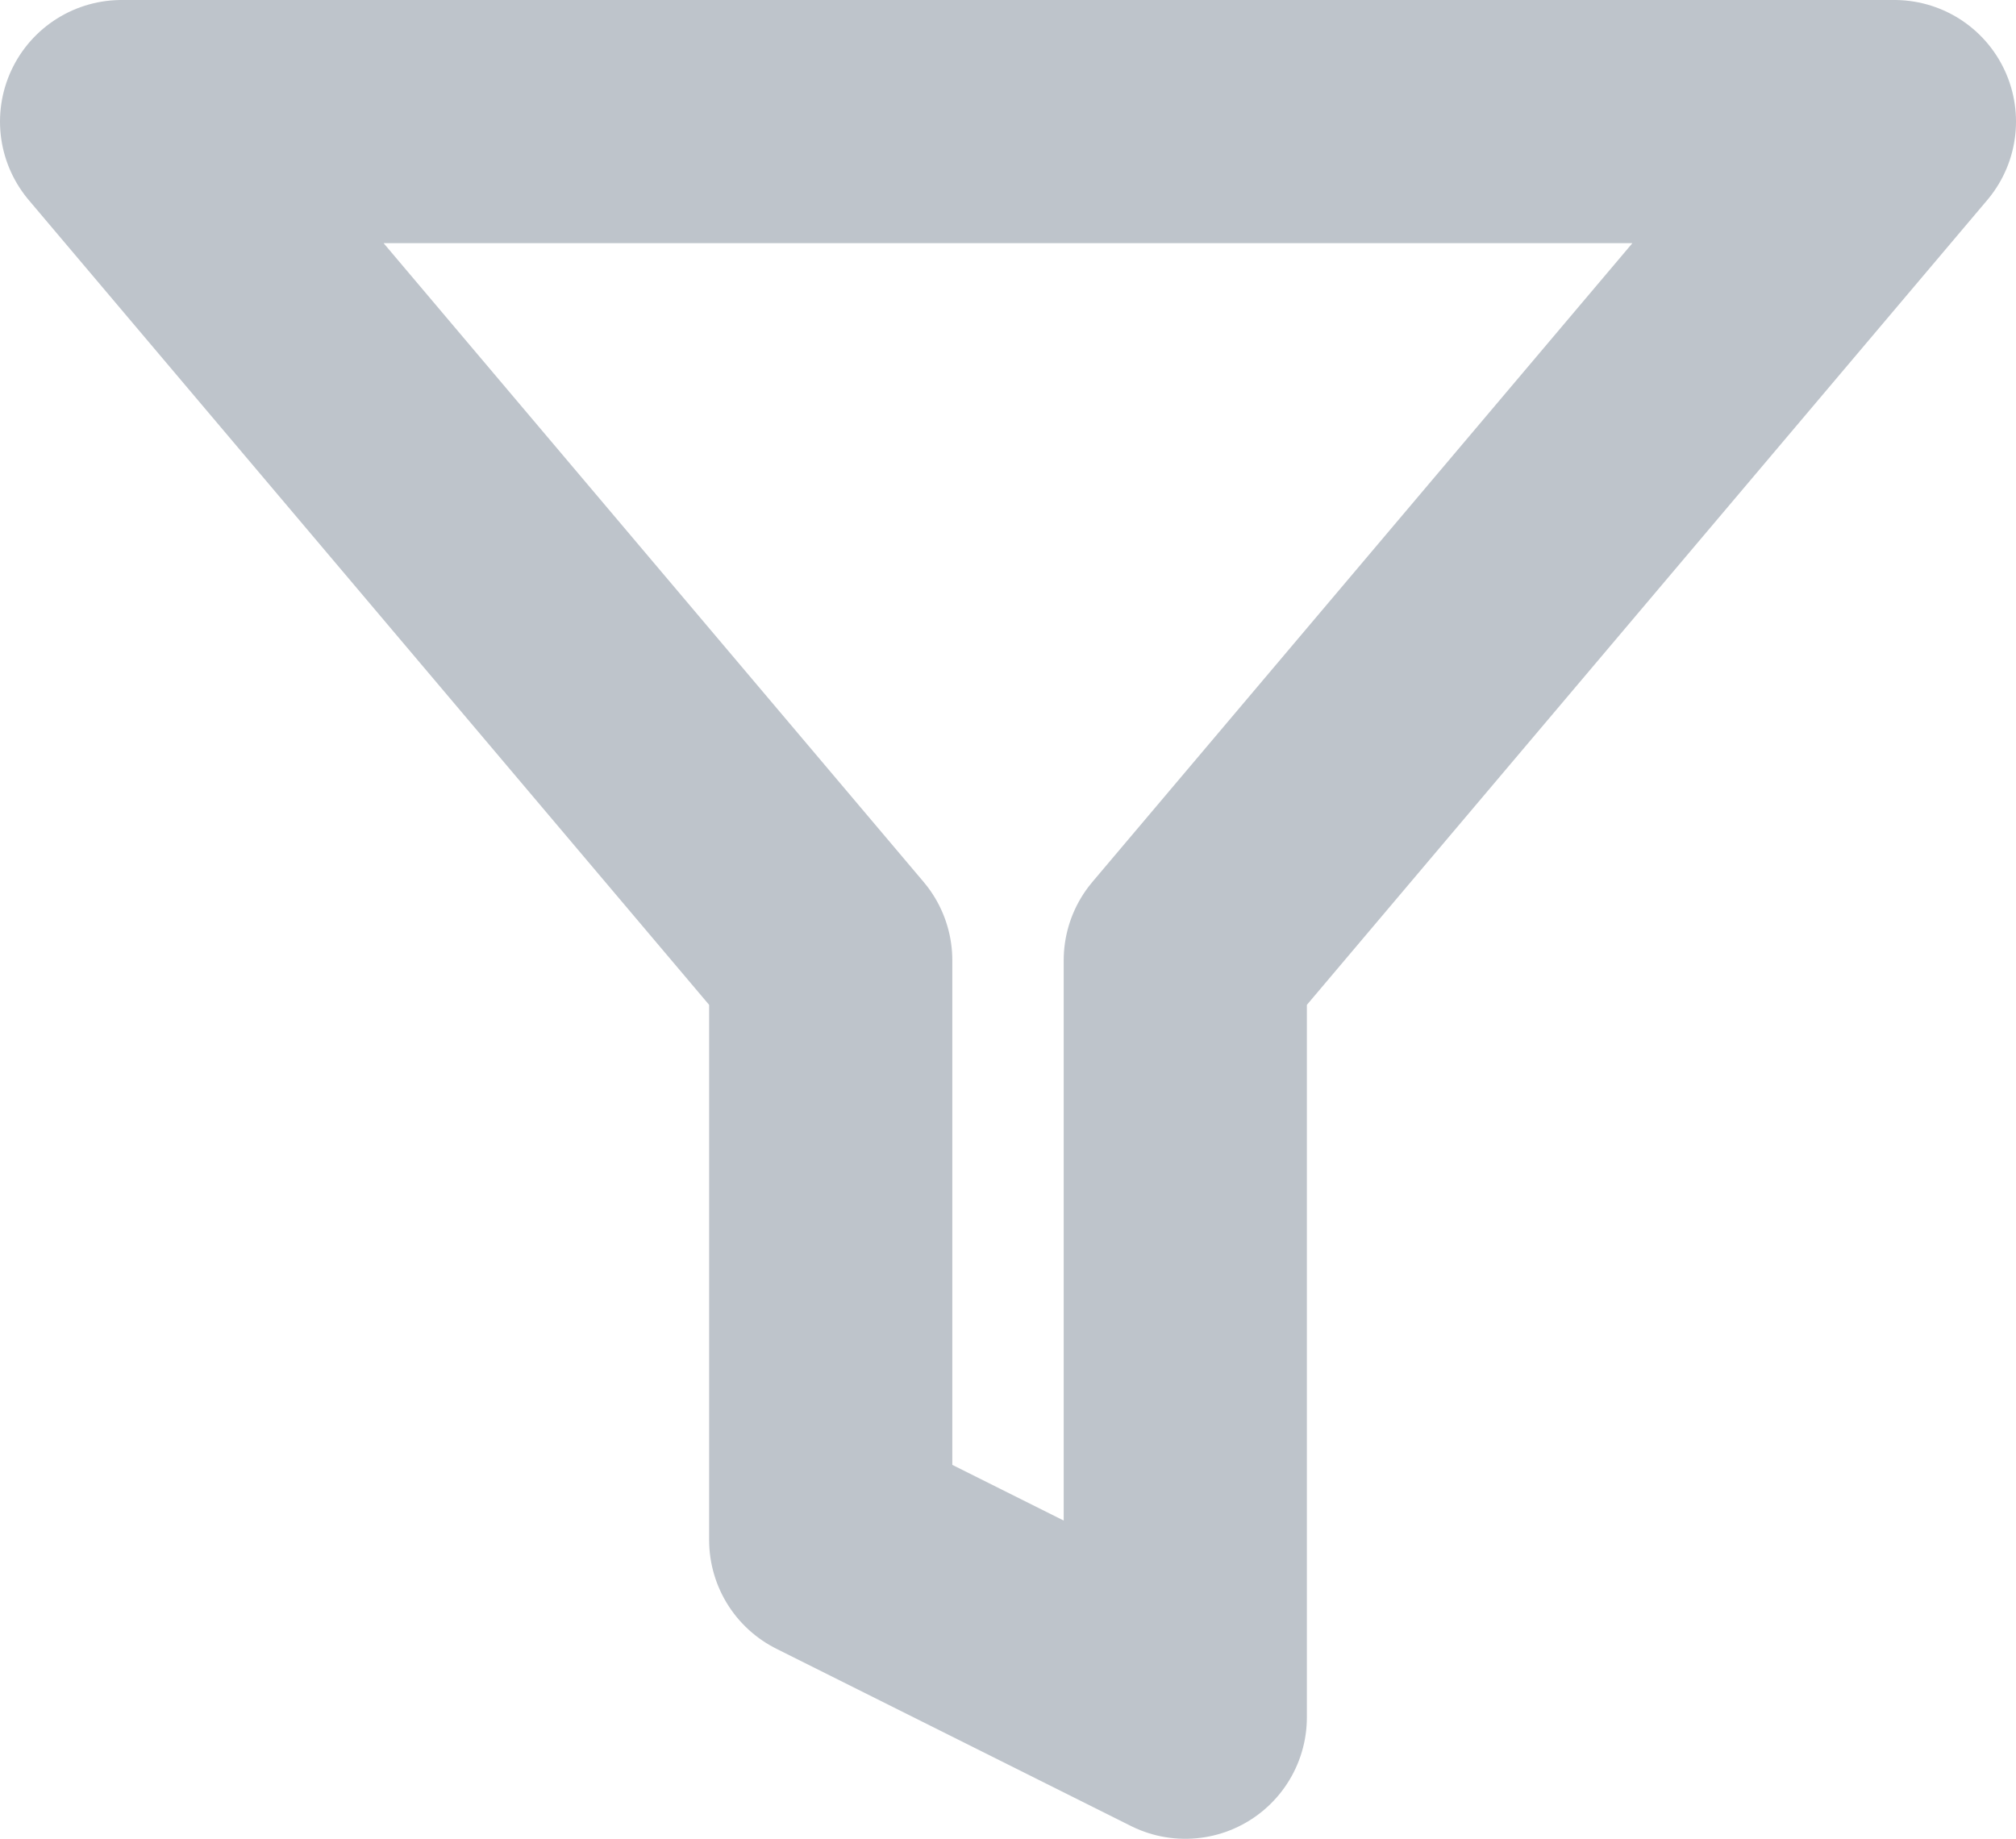
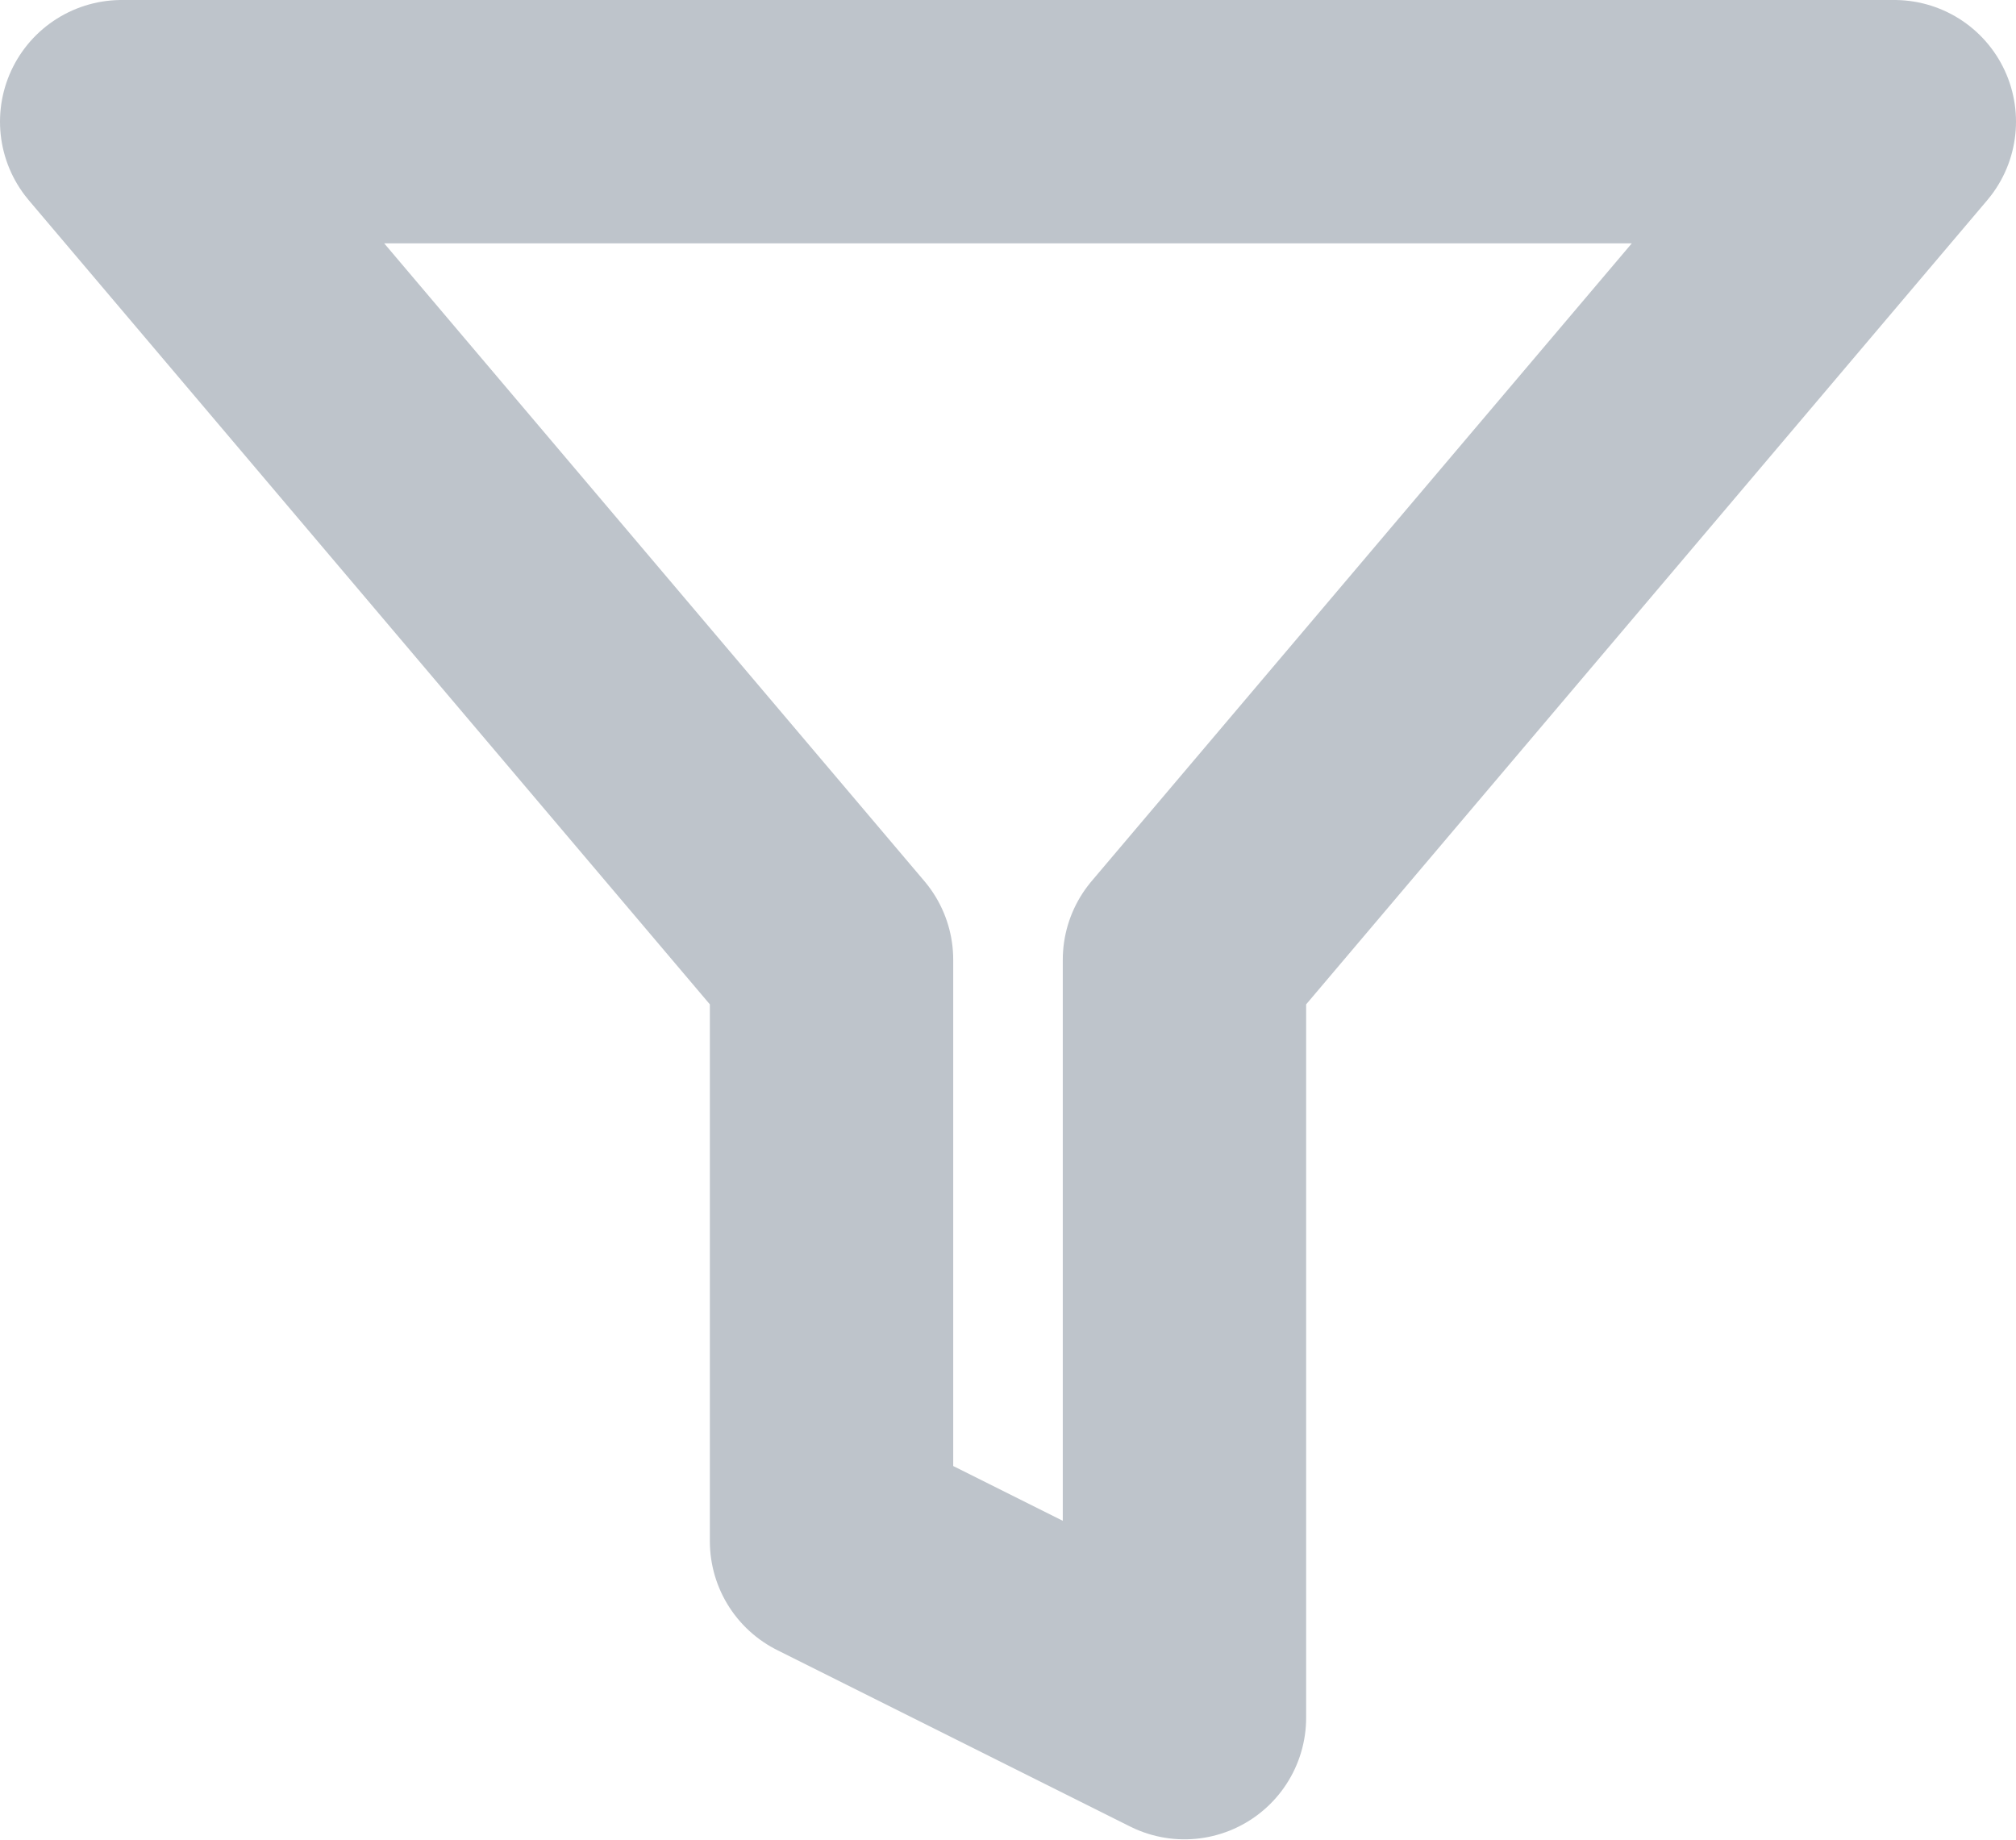
- <svg xmlns="http://www.w3.org/2000/svg" id="Layer_1" data-name="Layer 1" viewBox="0 0 503.034 458.92">
+ <svg xmlns="http://www.w3.org/2000/svg" id="Layer_2" data-name="Layer 2" viewBox="0 0 502.68 458.68">
  <defs>
    <style>.cls-1{fill:none;stroke:#bec4cb;stroke-linecap:round;stroke-linejoin:round;stroke-width:60.68px;}</style>
  </defs>
-   <path id="Icon_feather-filter" data-name="Icon feather-filter" class="cls-1" d="M739.93,325H297.575L474.517,534.345v144.66l88.471,44.235V534.345Z" transform="translate(-267.235 -294.66)" />
+   <path class="cls-1" d="M278.5,301.5h442l-177,209v189l-88-44v-145Z" transform="translate(-248.16 -271.16)" />
</svg>
